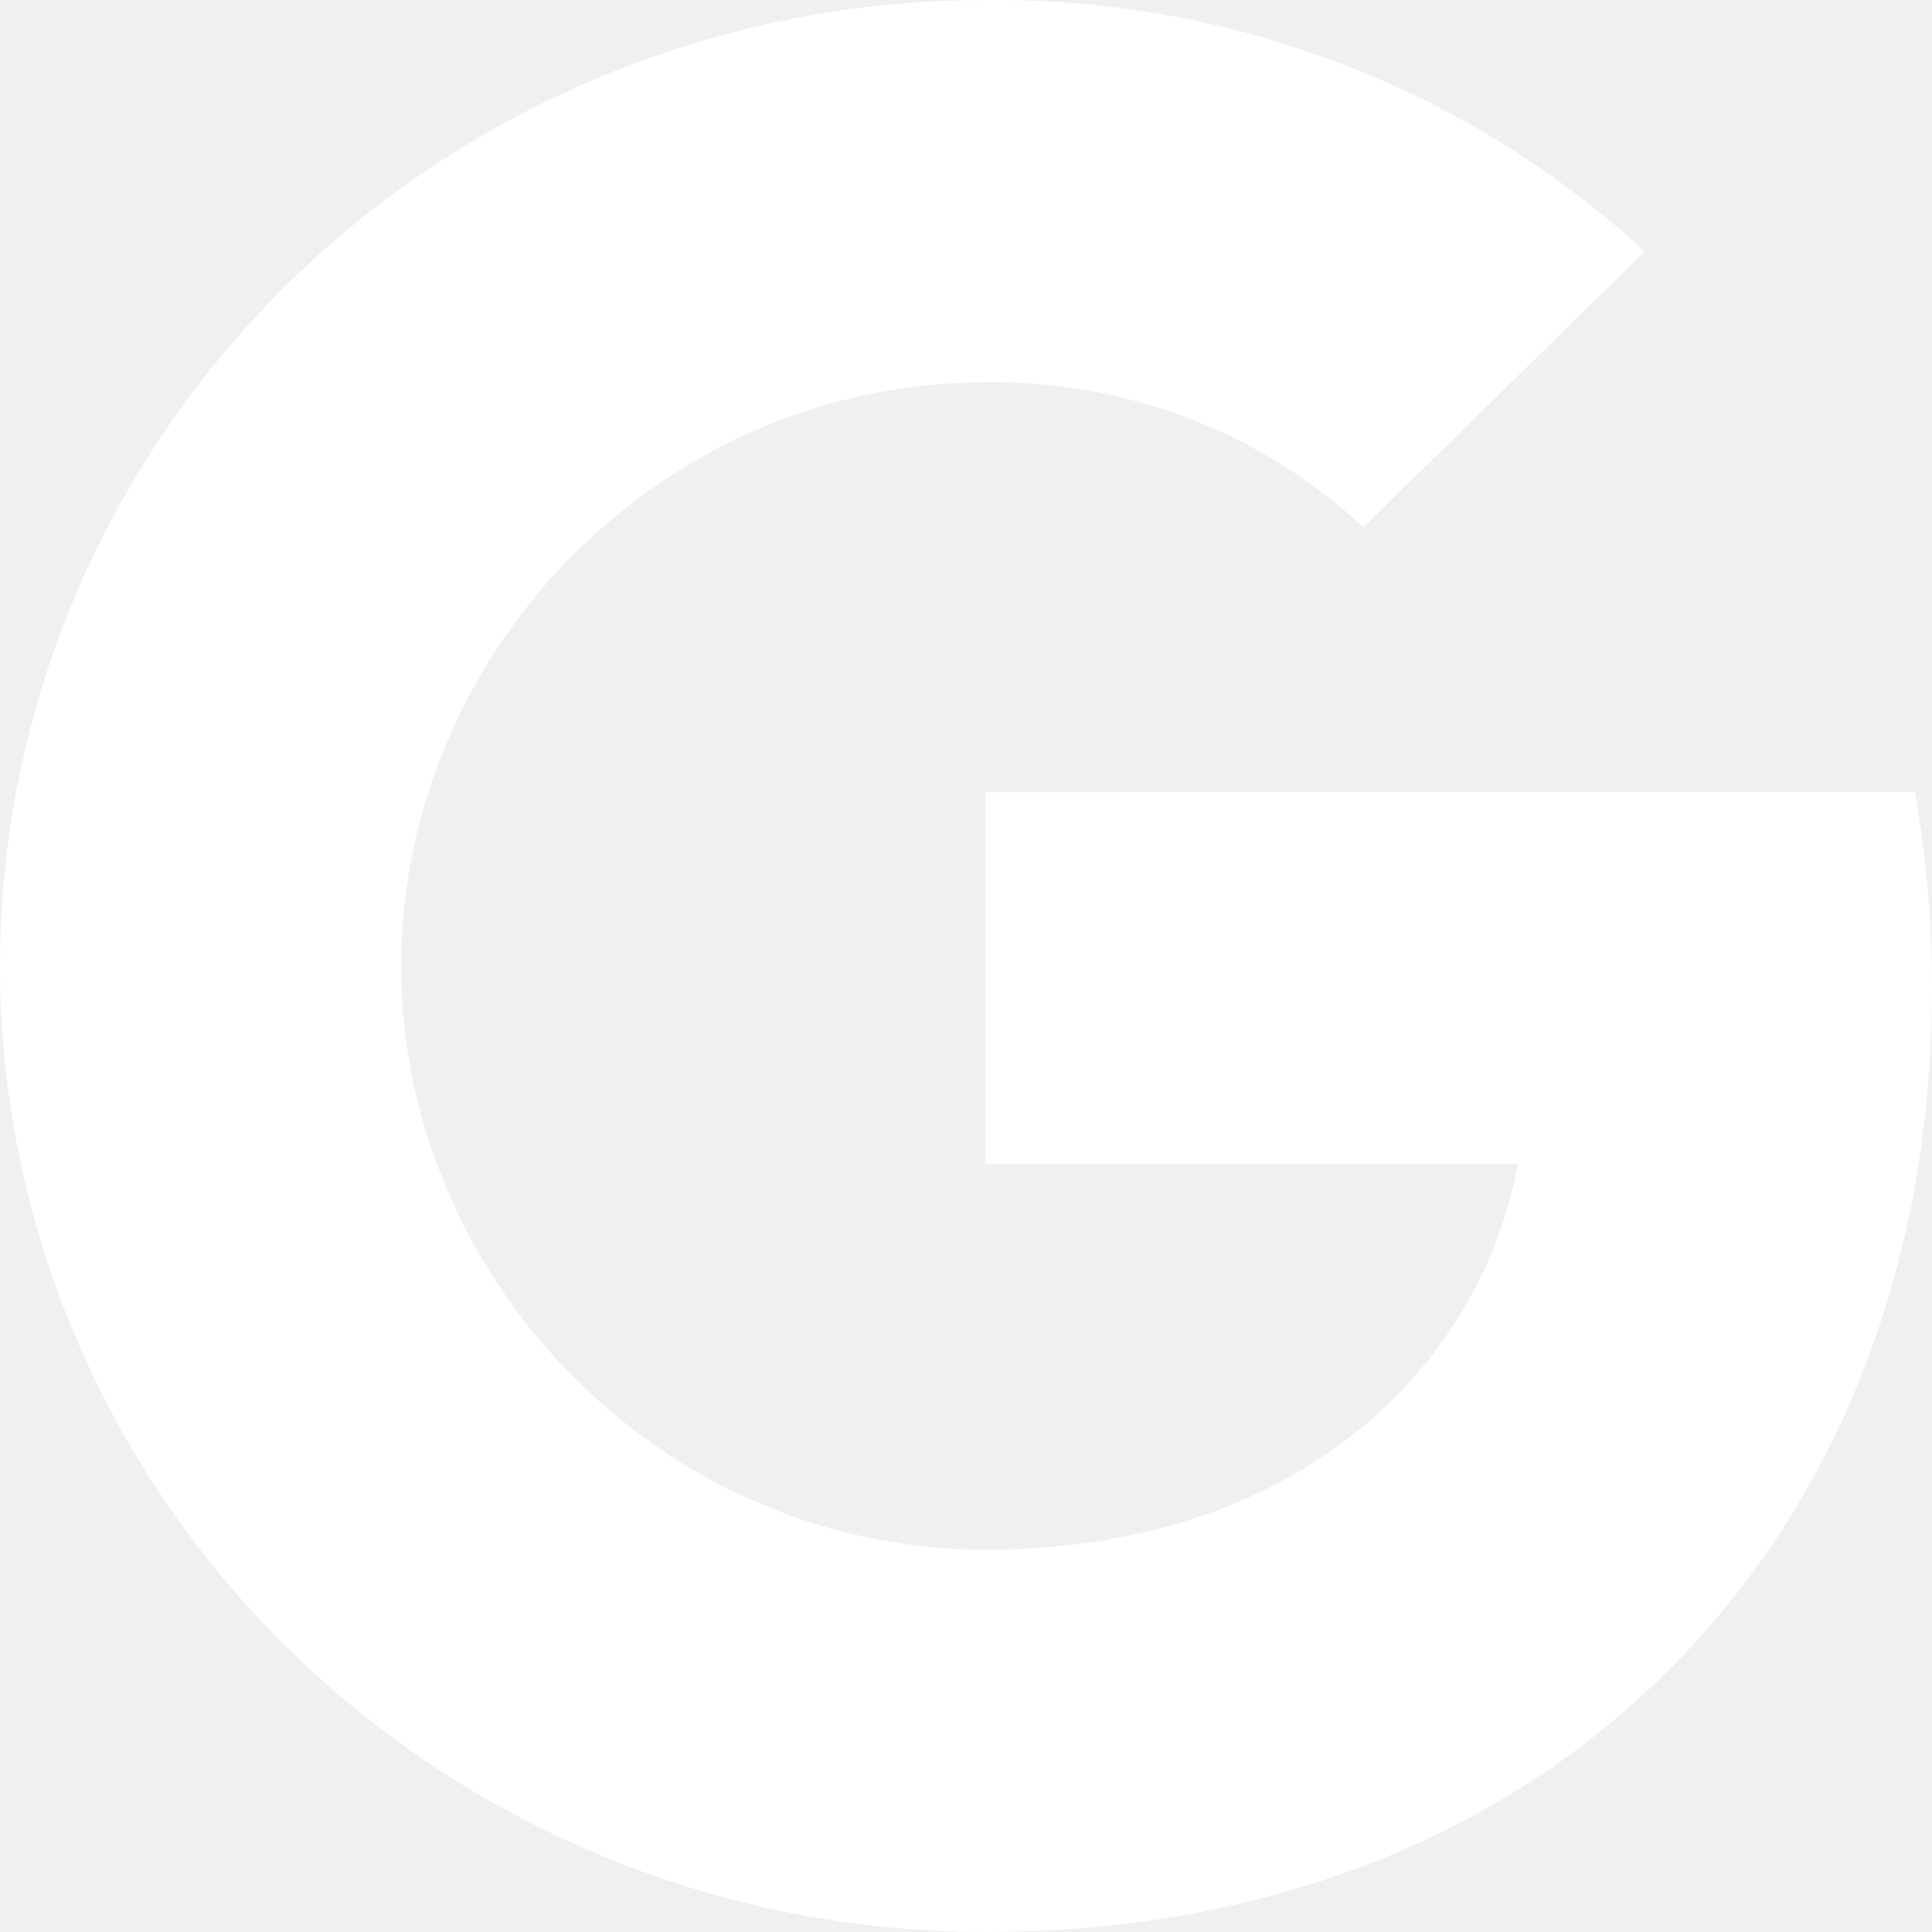
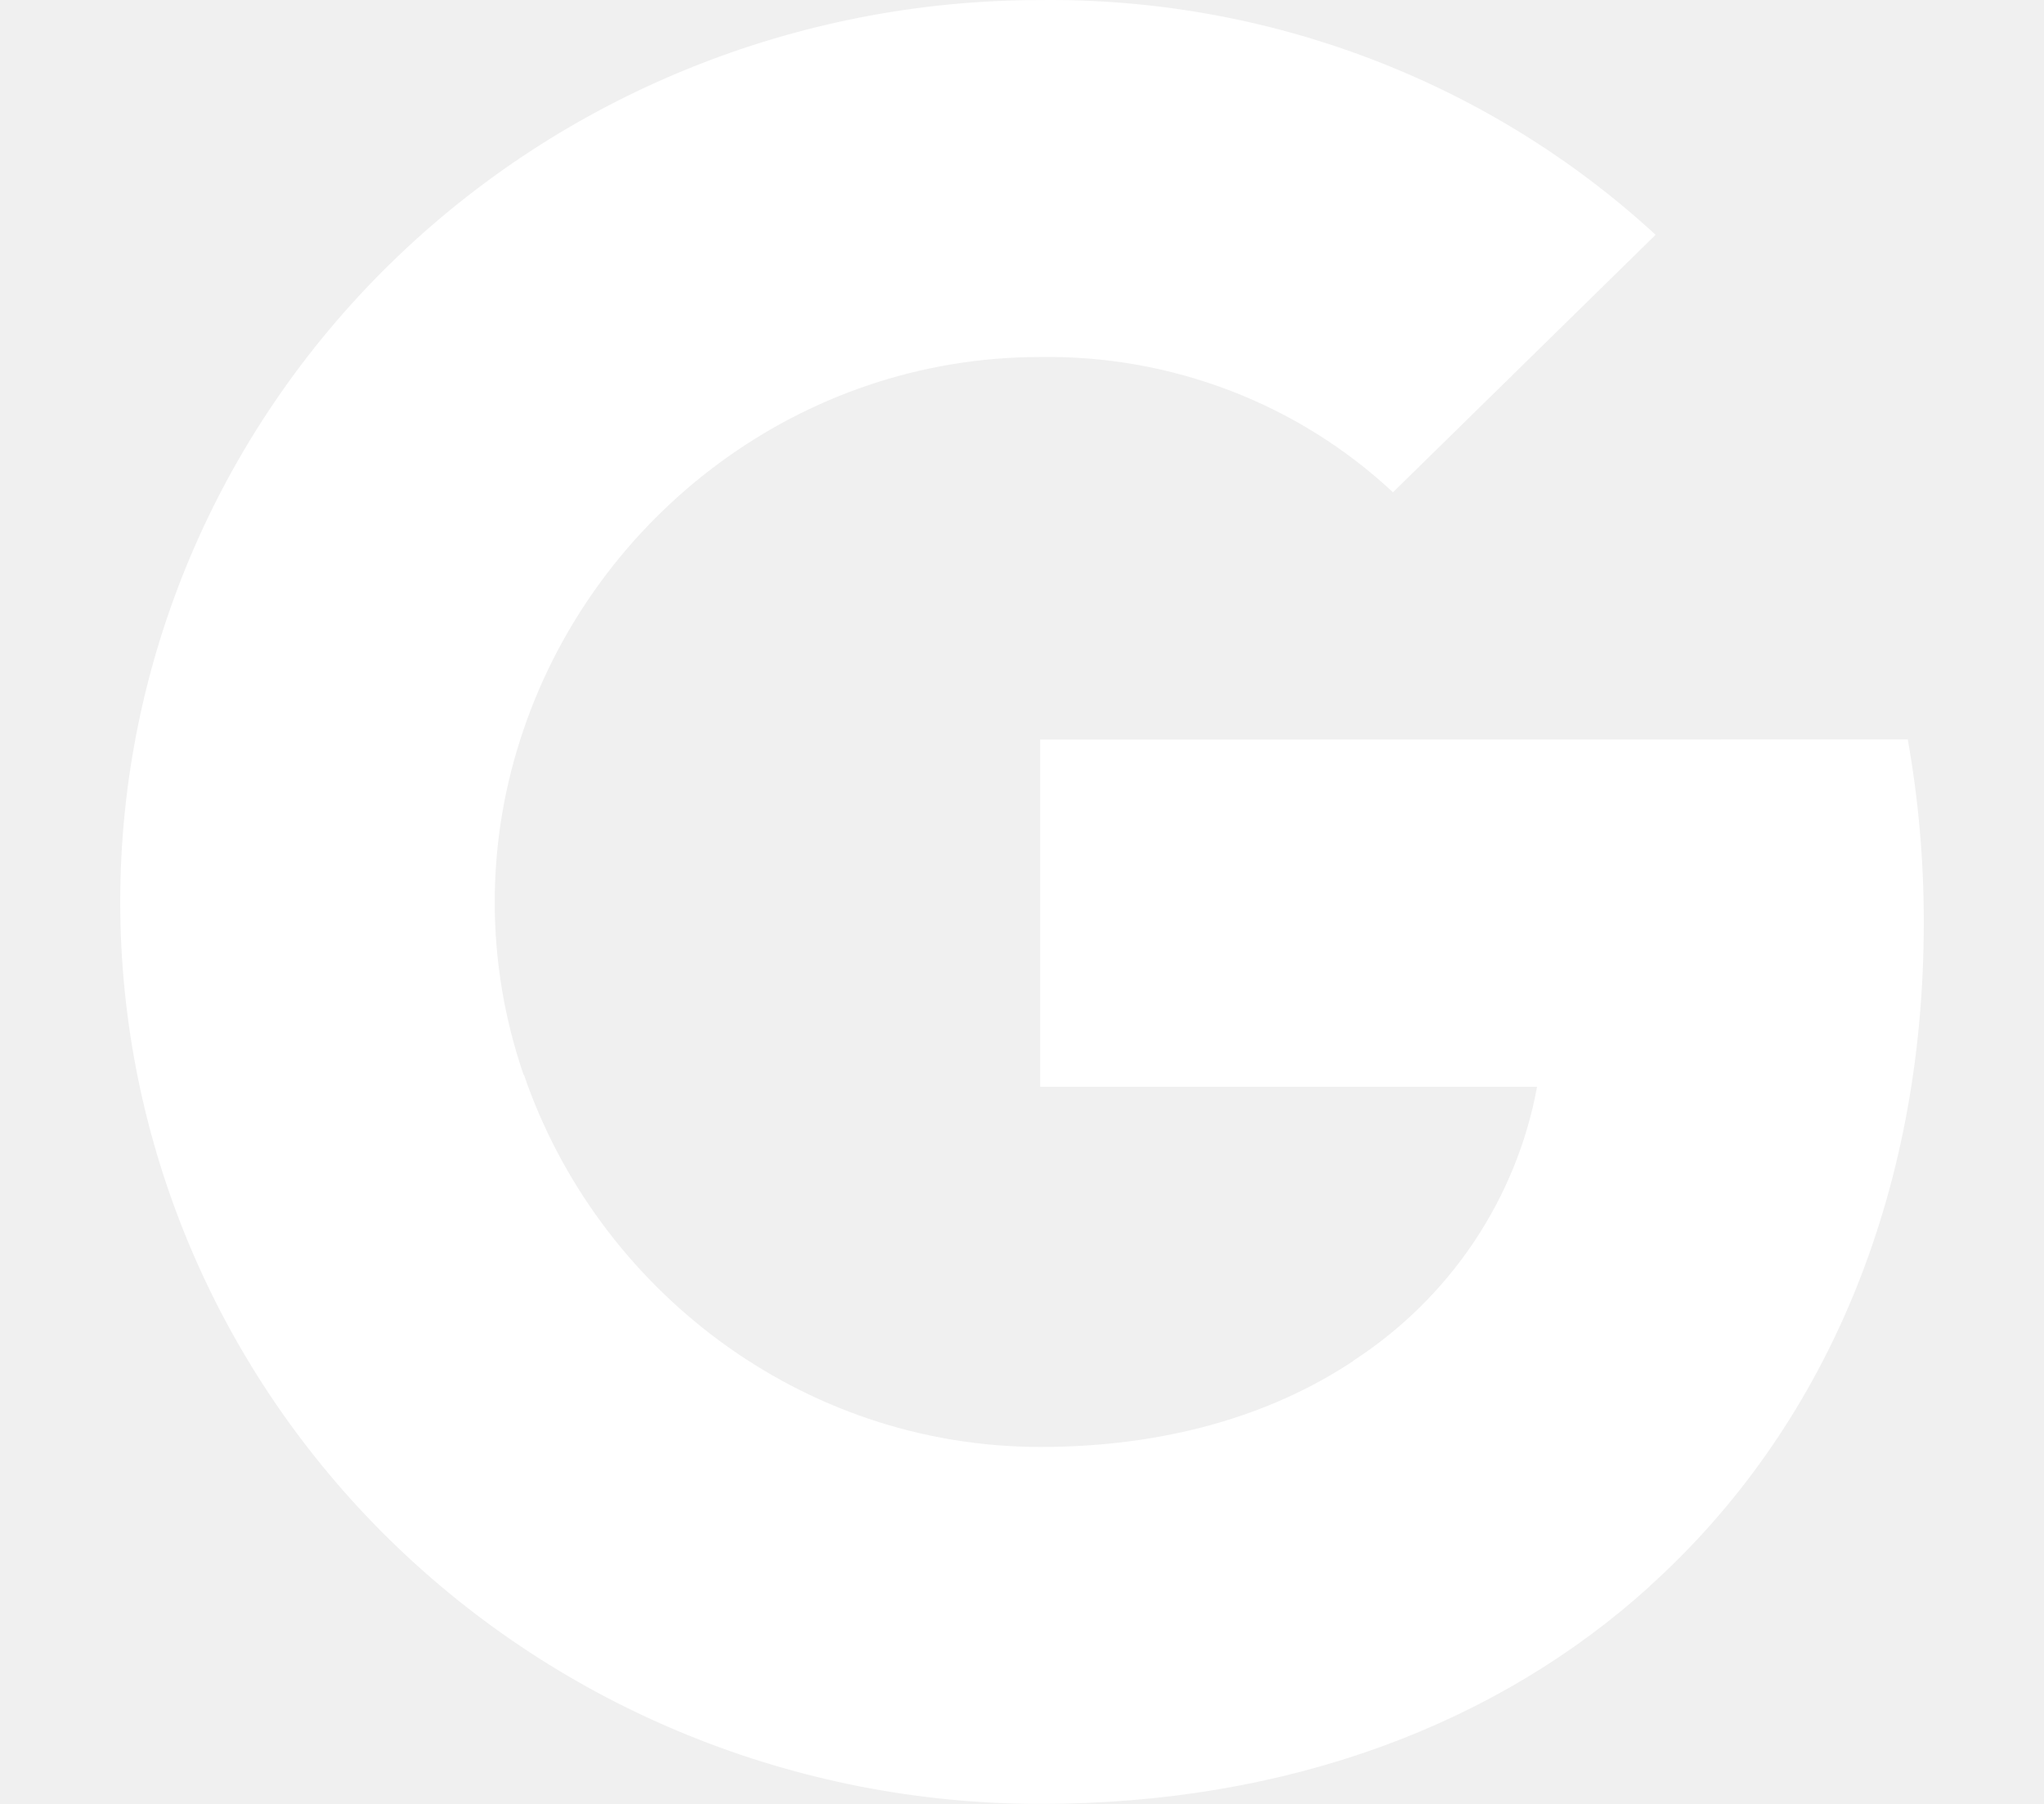
- <svg xmlns="http://www.w3.org/2000/svg" width="32" height="32" viewBox="0 0 32 32" fill="#fff">
+ <svg xmlns="http://www.w3.org/2000/svg" width="34" height="30" viewBox="0 0 32 32" fill="#fff">
  <path d="M31.716 13.117C31.907 14.191 32.002 15.279 32 16.369C32 21.236 30.225 25.352 27.136 28.138H27.14C24.439 30.584 20.725 32 16.322 32C11.993 32 7.842 30.314 4.781 27.314C1.72 24.313 0 20.244 0 16C0 11.757 1.72 7.688 4.781 4.687C7.842 1.687 11.993 0.001 16.322 0.001C20.374 -0.045 24.287 1.447 27.242 4.165L22.582 8.733C20.898 7.159 18.649 6.297 16.322 6.333C12.064 6.333 8.447 9.149 7.157 12.941C6.474 14.928 6.474 17.079 7.157 19.066H7.163C8.459 22.852 12.07 25.668 16.328 25.668C18.528 25.668 20.417 25.116 21.882 24.14H21.876C22.727 23.588 23.454 22.872 24.015 22.037C24.576 21.201 24.958 20.263 25.139 19.278H16.322V13.119L31.716 13.117Z" fill="#fff" />
</svg>
